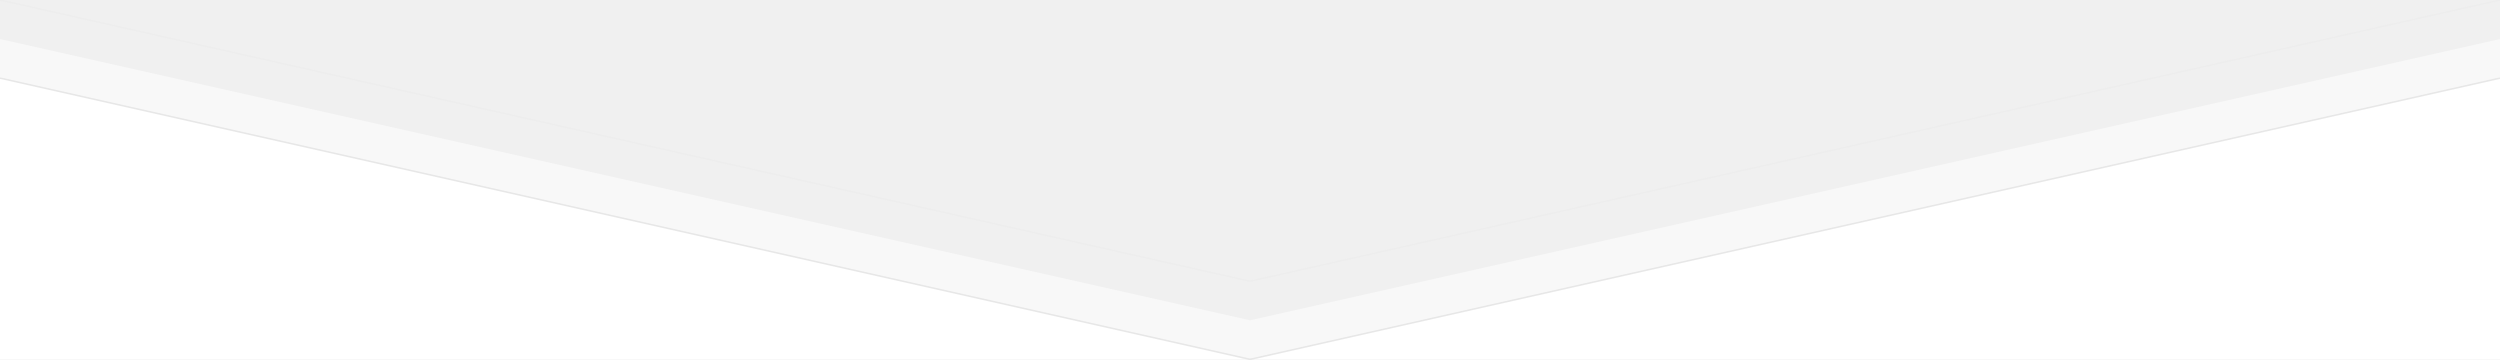
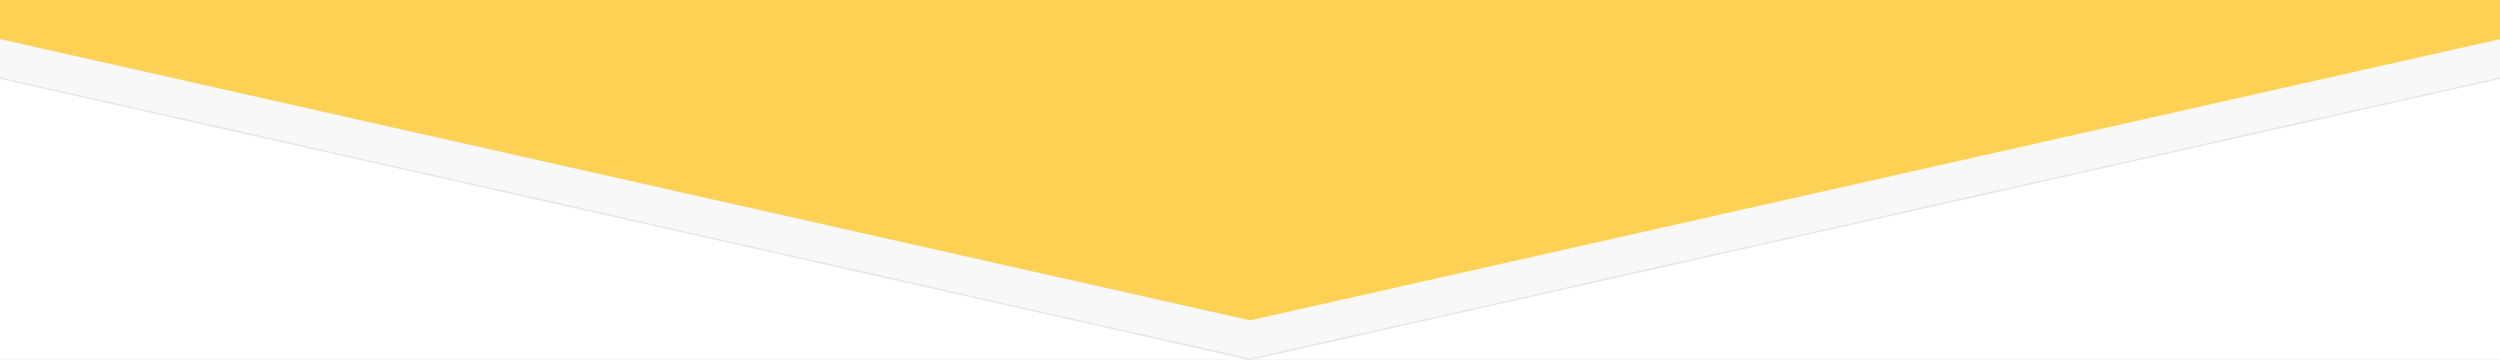
- <svg xmlns="http://www.w3.org/2000/svg" width="3200px" height="460px" viewBox="0 0 3200 460" zoomAndPan="disable">
-   <style type="text/css">
+ <svg xmlns="http://www.w3.org/2000/svg" width="3200px" height="460px" viewBox="0 0 3200 460" zoomAndPan="disable" version="1.1" id="svg2478">
+   <defs id="defs2482" />
+   <style type="text/css" id="style2464">
		line { stroke-width: 2px; }
		line.upper { stroke: rgba(224,224,224,0.15); }
		line.lower { stroke: rgba(224,224,224,0.75); }
		polygon.one { fill: #f8f8f8; }
		polygon.two { fill: #ffffff; }
    </style>
-   <polygon points="0,50 1600,410 3200,50 3200,460 0,460" class="one" />
-   <polygon points="0,100 1600,460 3200,100 3200,460 0,460" class="two" />
-   <line x1="0" y1="0" x2="1600" y2="360" class="upper" />
-   <line x1="1600" y1="360" x2="3200" y2="0" class="upper" />
-   <line x1="0" y1="100" x2="1600" y2="460" class="lower" />
-   <line x1="1600" y1="460" x2="3200" y2="100" class="lower" />
+   <polygon points="0,50 1600,410 3200,50 3200,460 0,460" class="one" id="polygon2466" />
+   <polygon points="0,100 1600,460 3200,100 3200,460 0,460" class="two" id="polygon2468" />
+   <line x1="0" y1="0" x2="1600" y2="360" class="upper" id="line2470" />
+   <line x1="1600" y1="360" x2="3200" y2="0" class="upper" id="line2472" />
+   <line x1="0" y1="100" x2="1600" y2="460" class="lower" id="line2474" />
+   <line x1="1600" y1="460" x2="3200" y2="100" class="lower" id="line2476" />
+   <path style="fill:#fcd154;stroke:none;stroke-width:1px;stroke-linecap:butt;stroke-linejoin:miter;stroke-opacity:1;fill-opacity:1" d="M 0,0 V 50 L 1600,410 3200,50 V 0 Z" id="path2513" />
</svg>
